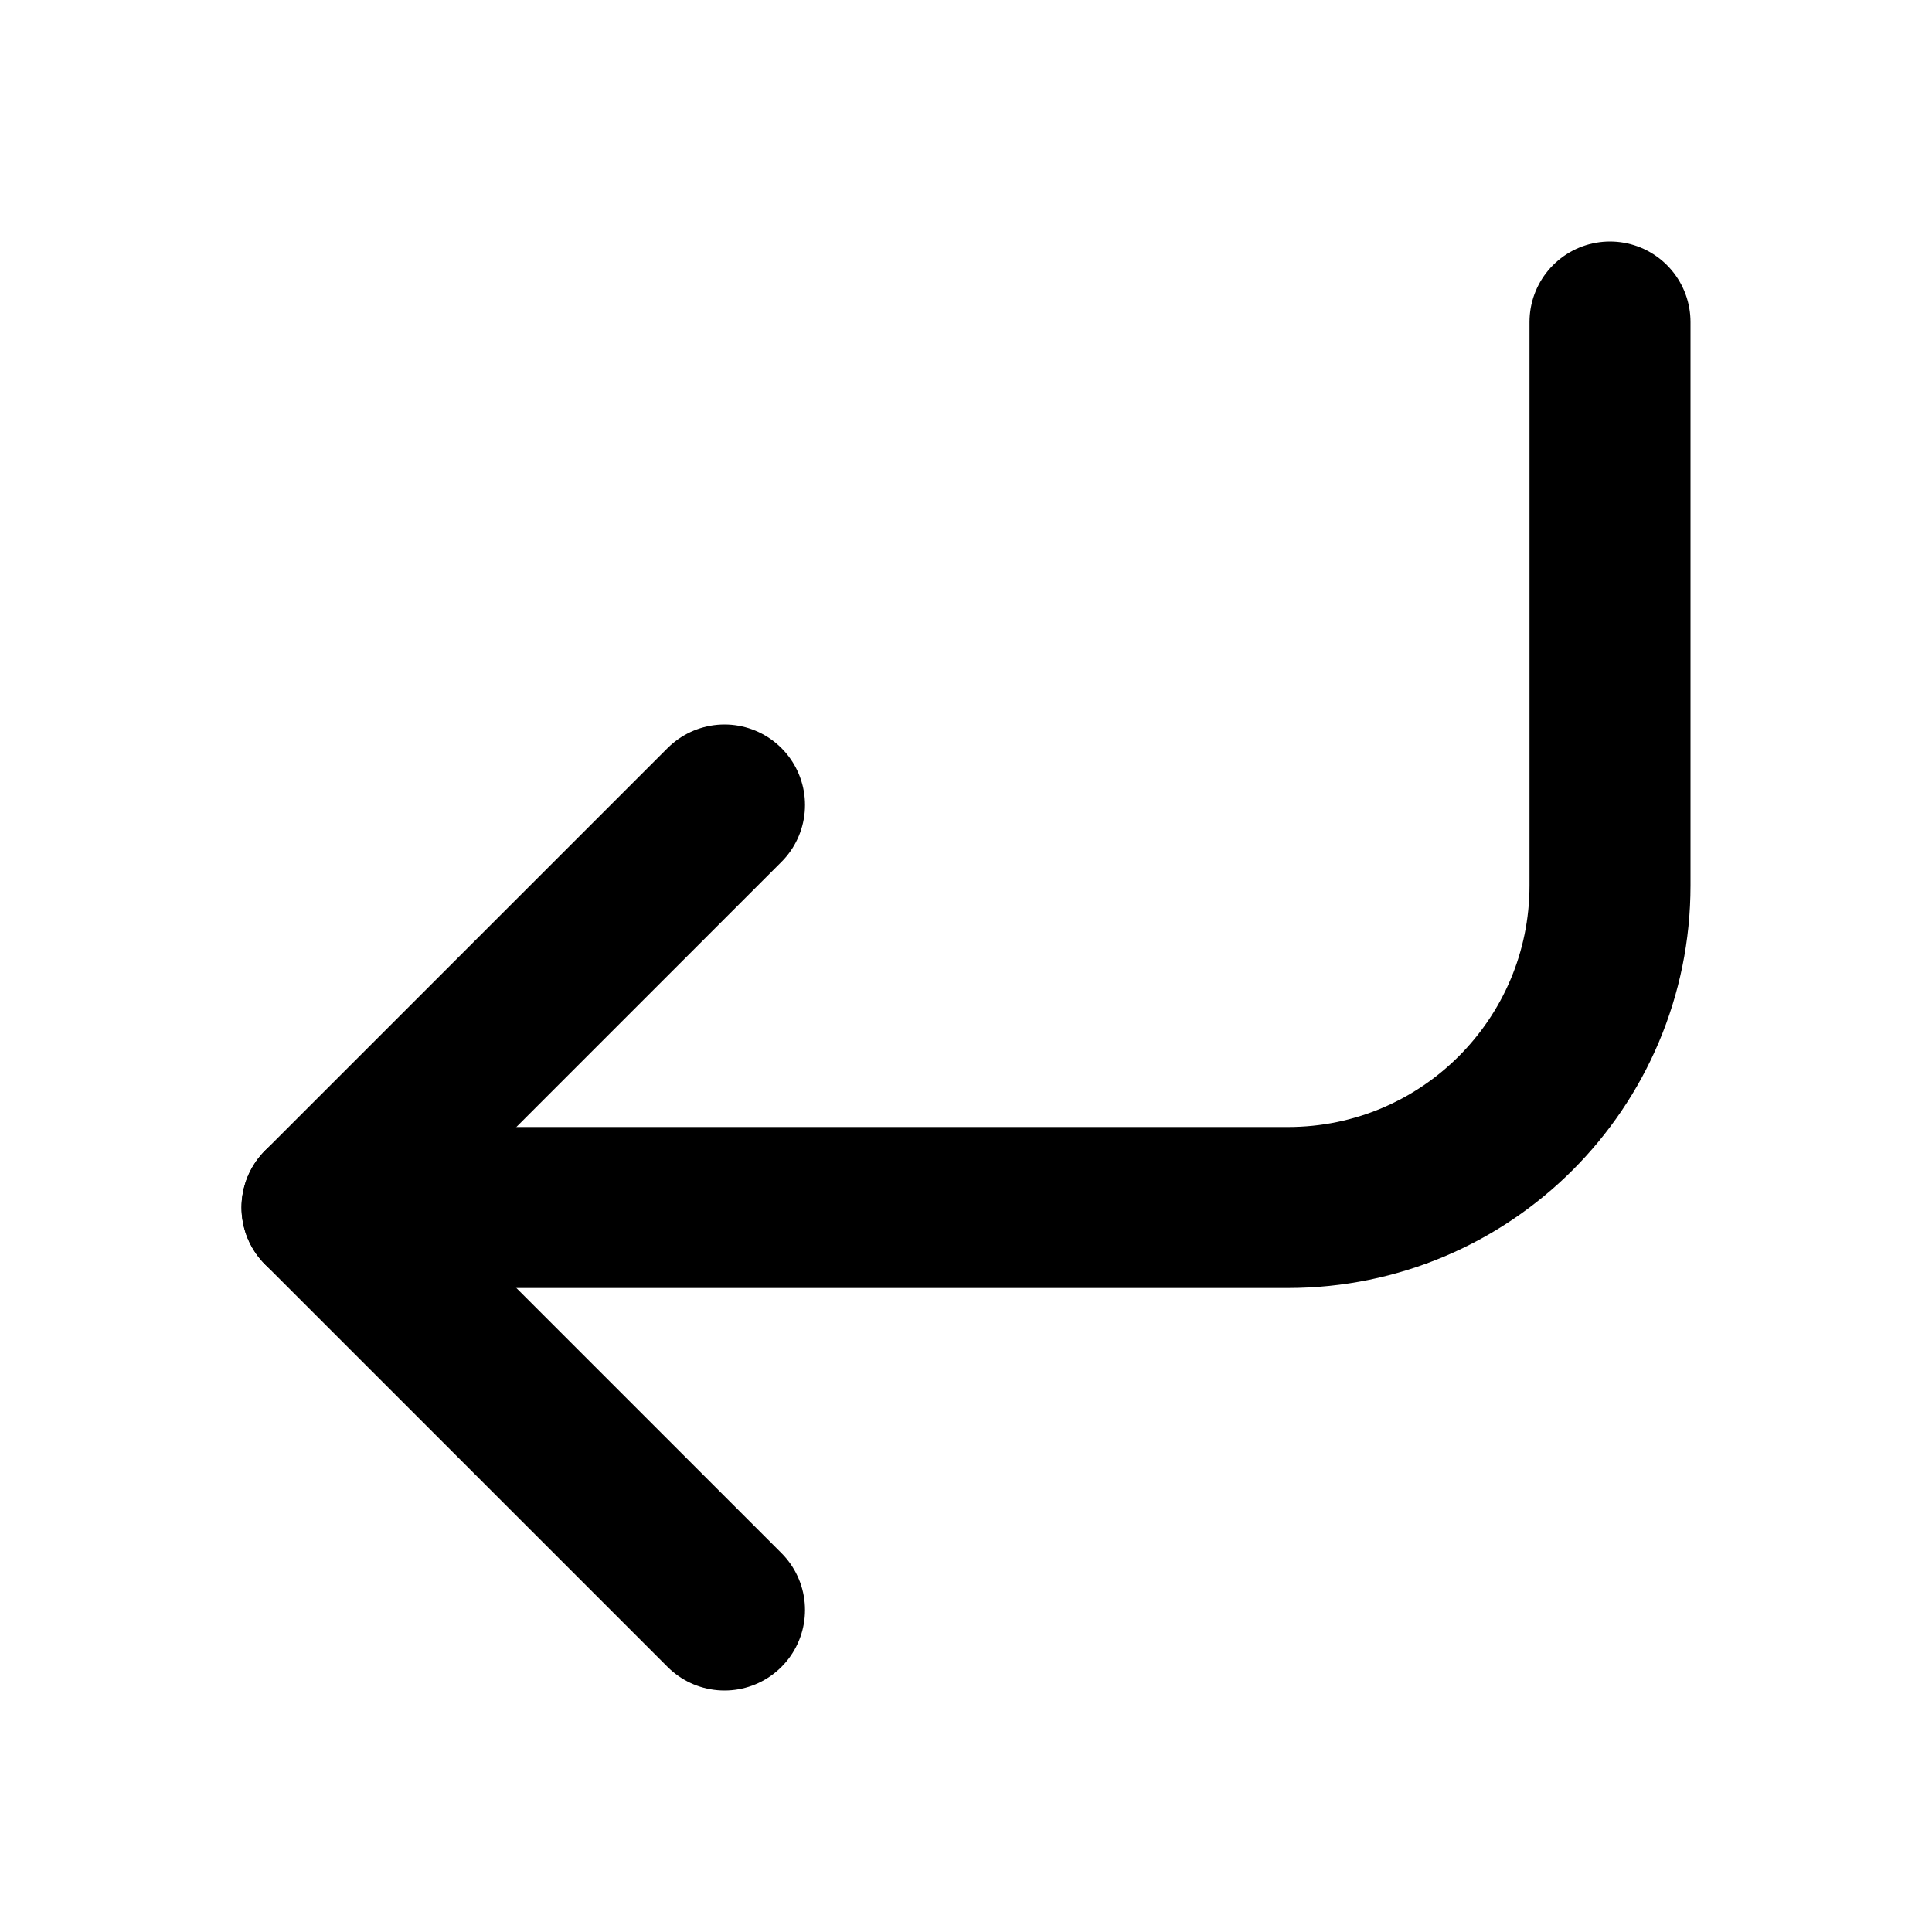
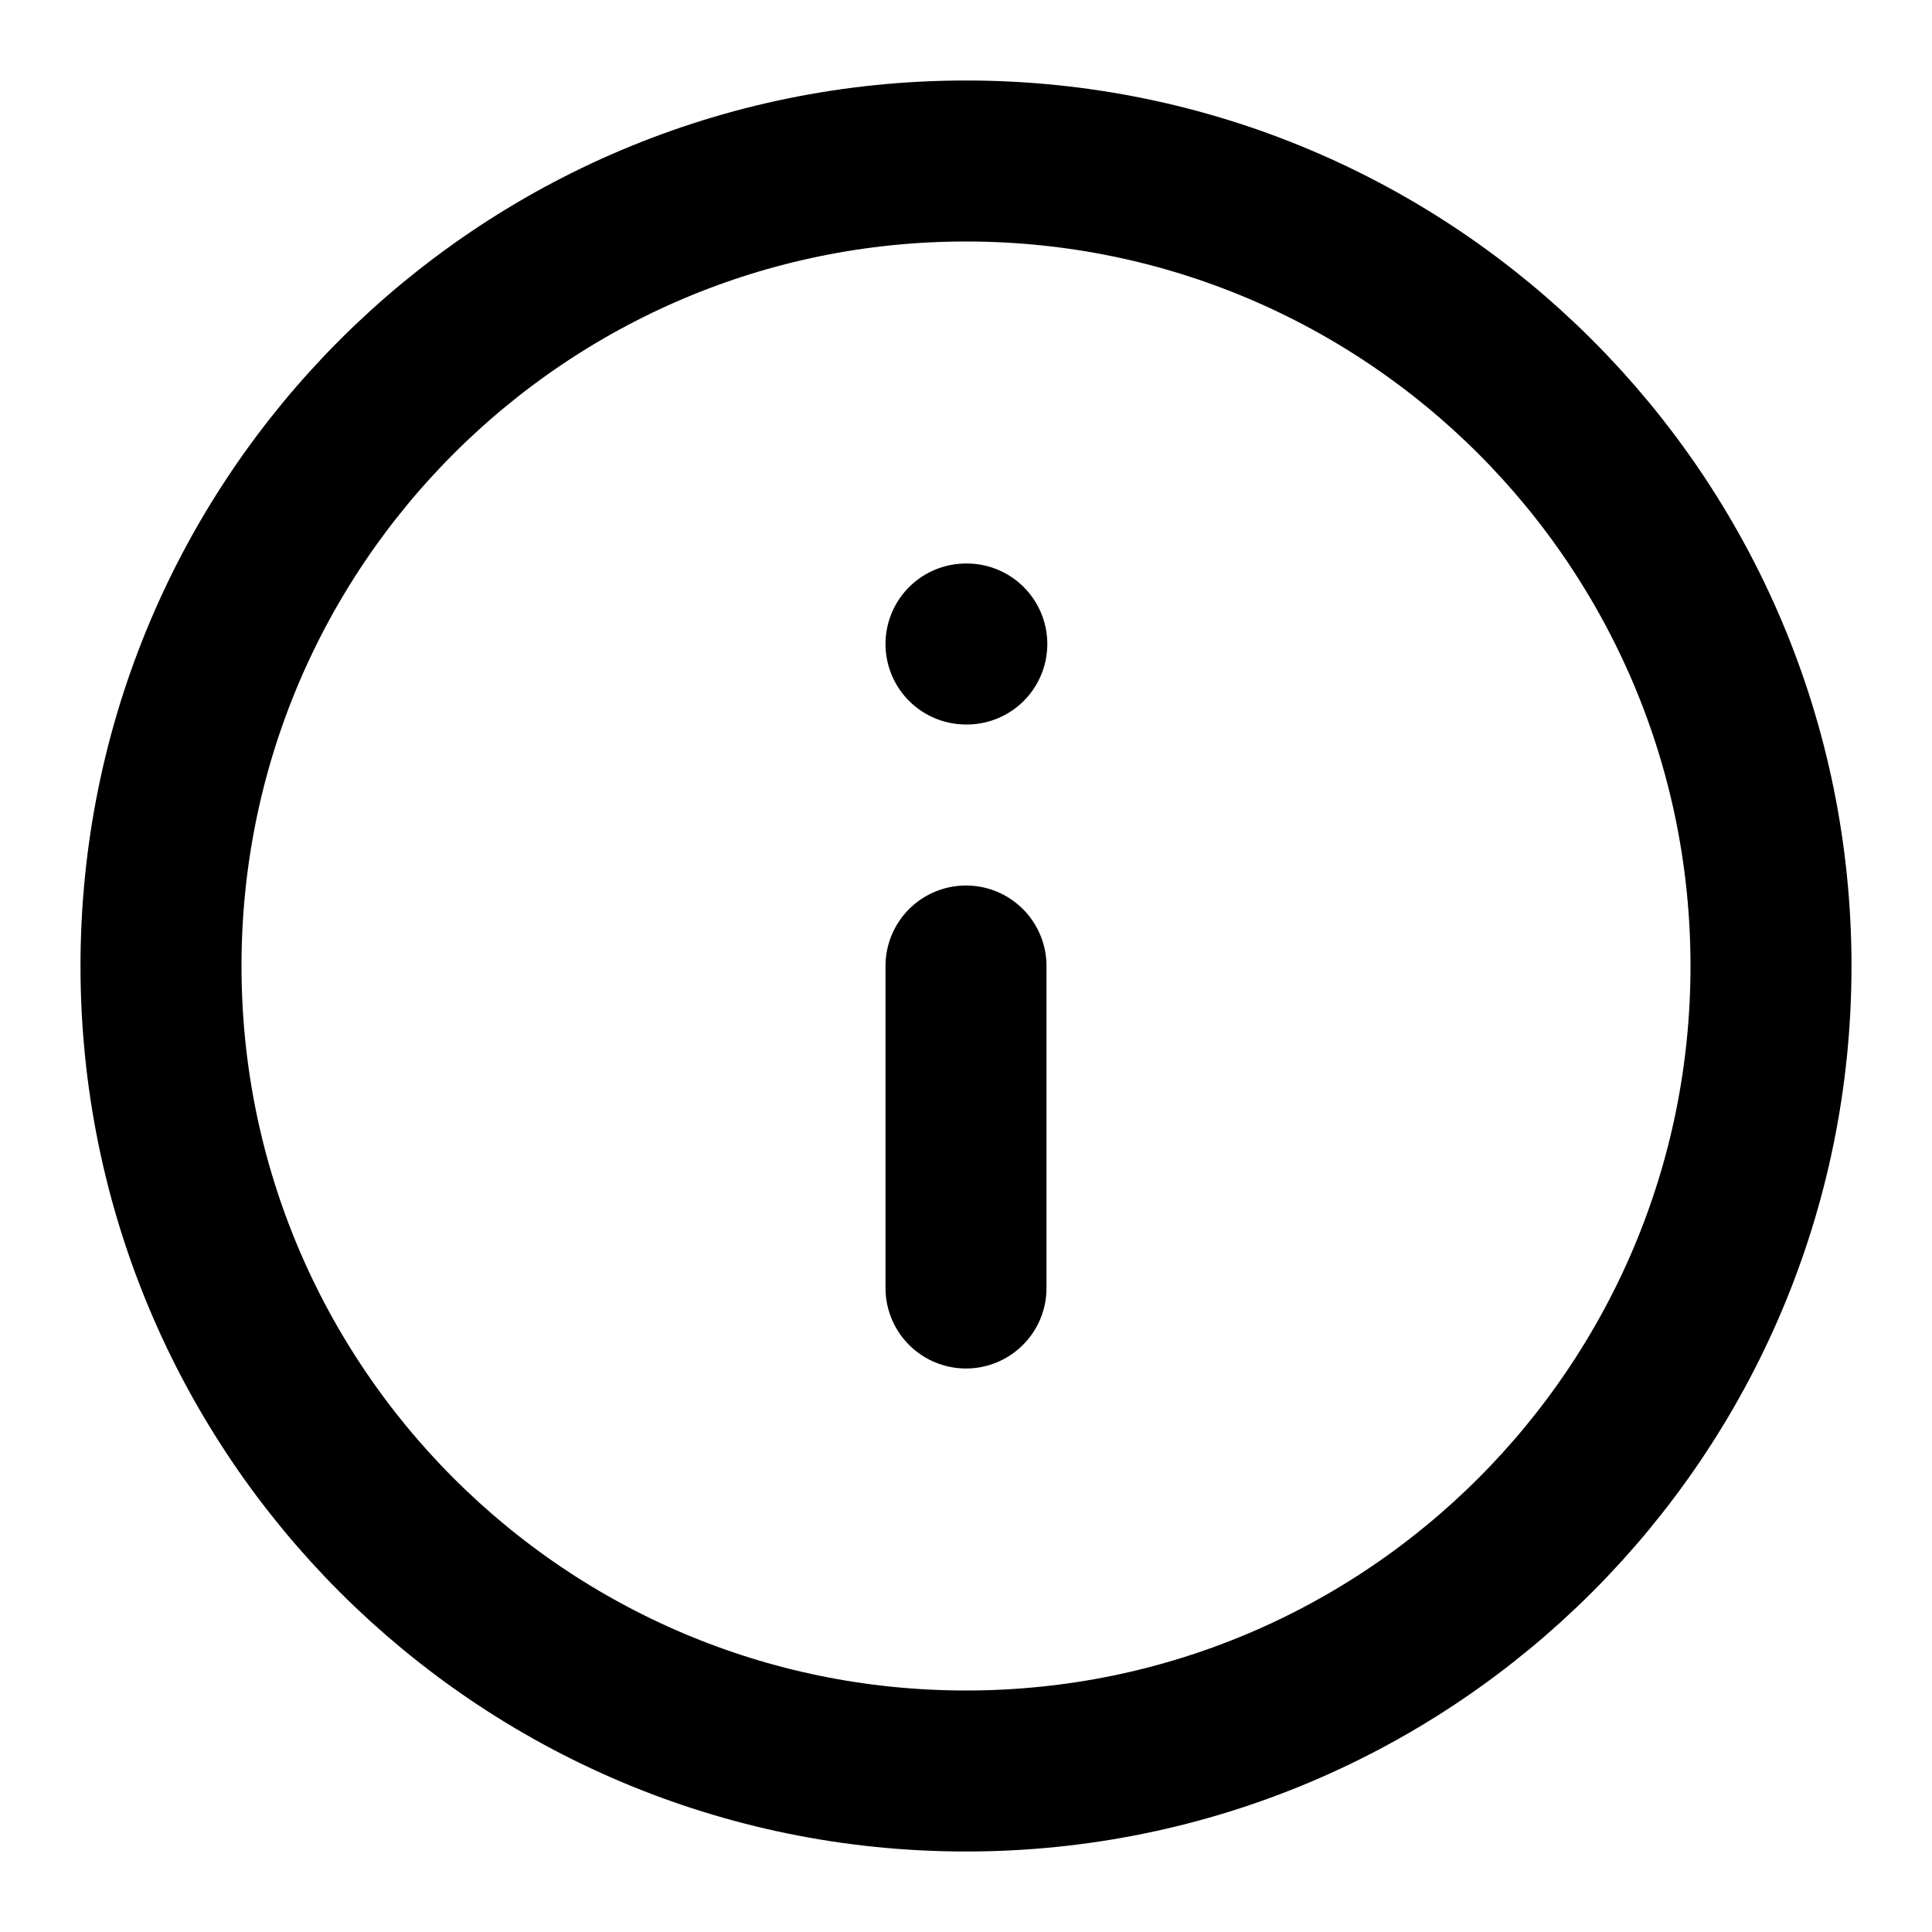
- <svg xmlns="http://www.w3.org/2000/svg" class="lucide lucide-corner-down-left" width="24" height="24" viewBox="0 0 24 24" fill="none" stroke="currentColor" stroke-width="2" stroke-linecap="round" stroke-linejoin="round">
-   <path d="M20 4v7a4 4 0 0 1-4 4H4" />
-   <path d="m9 10-5 5 5 5" />
+ <svg xmlns="http://www.w3.org/2000/svg" class="lucide lucide-info" width="24" height="24" viewBox="0 0 24 24" fill="none" stroke="currentColor" stroke-width="2" stroke-linecap="round" stroke-linejoin="round">
+   <circle cx="12" cy="12" r="10" />
+   <path d="M12 16v-4" />
+   <path d="M12 8h.01" />
</svg>
